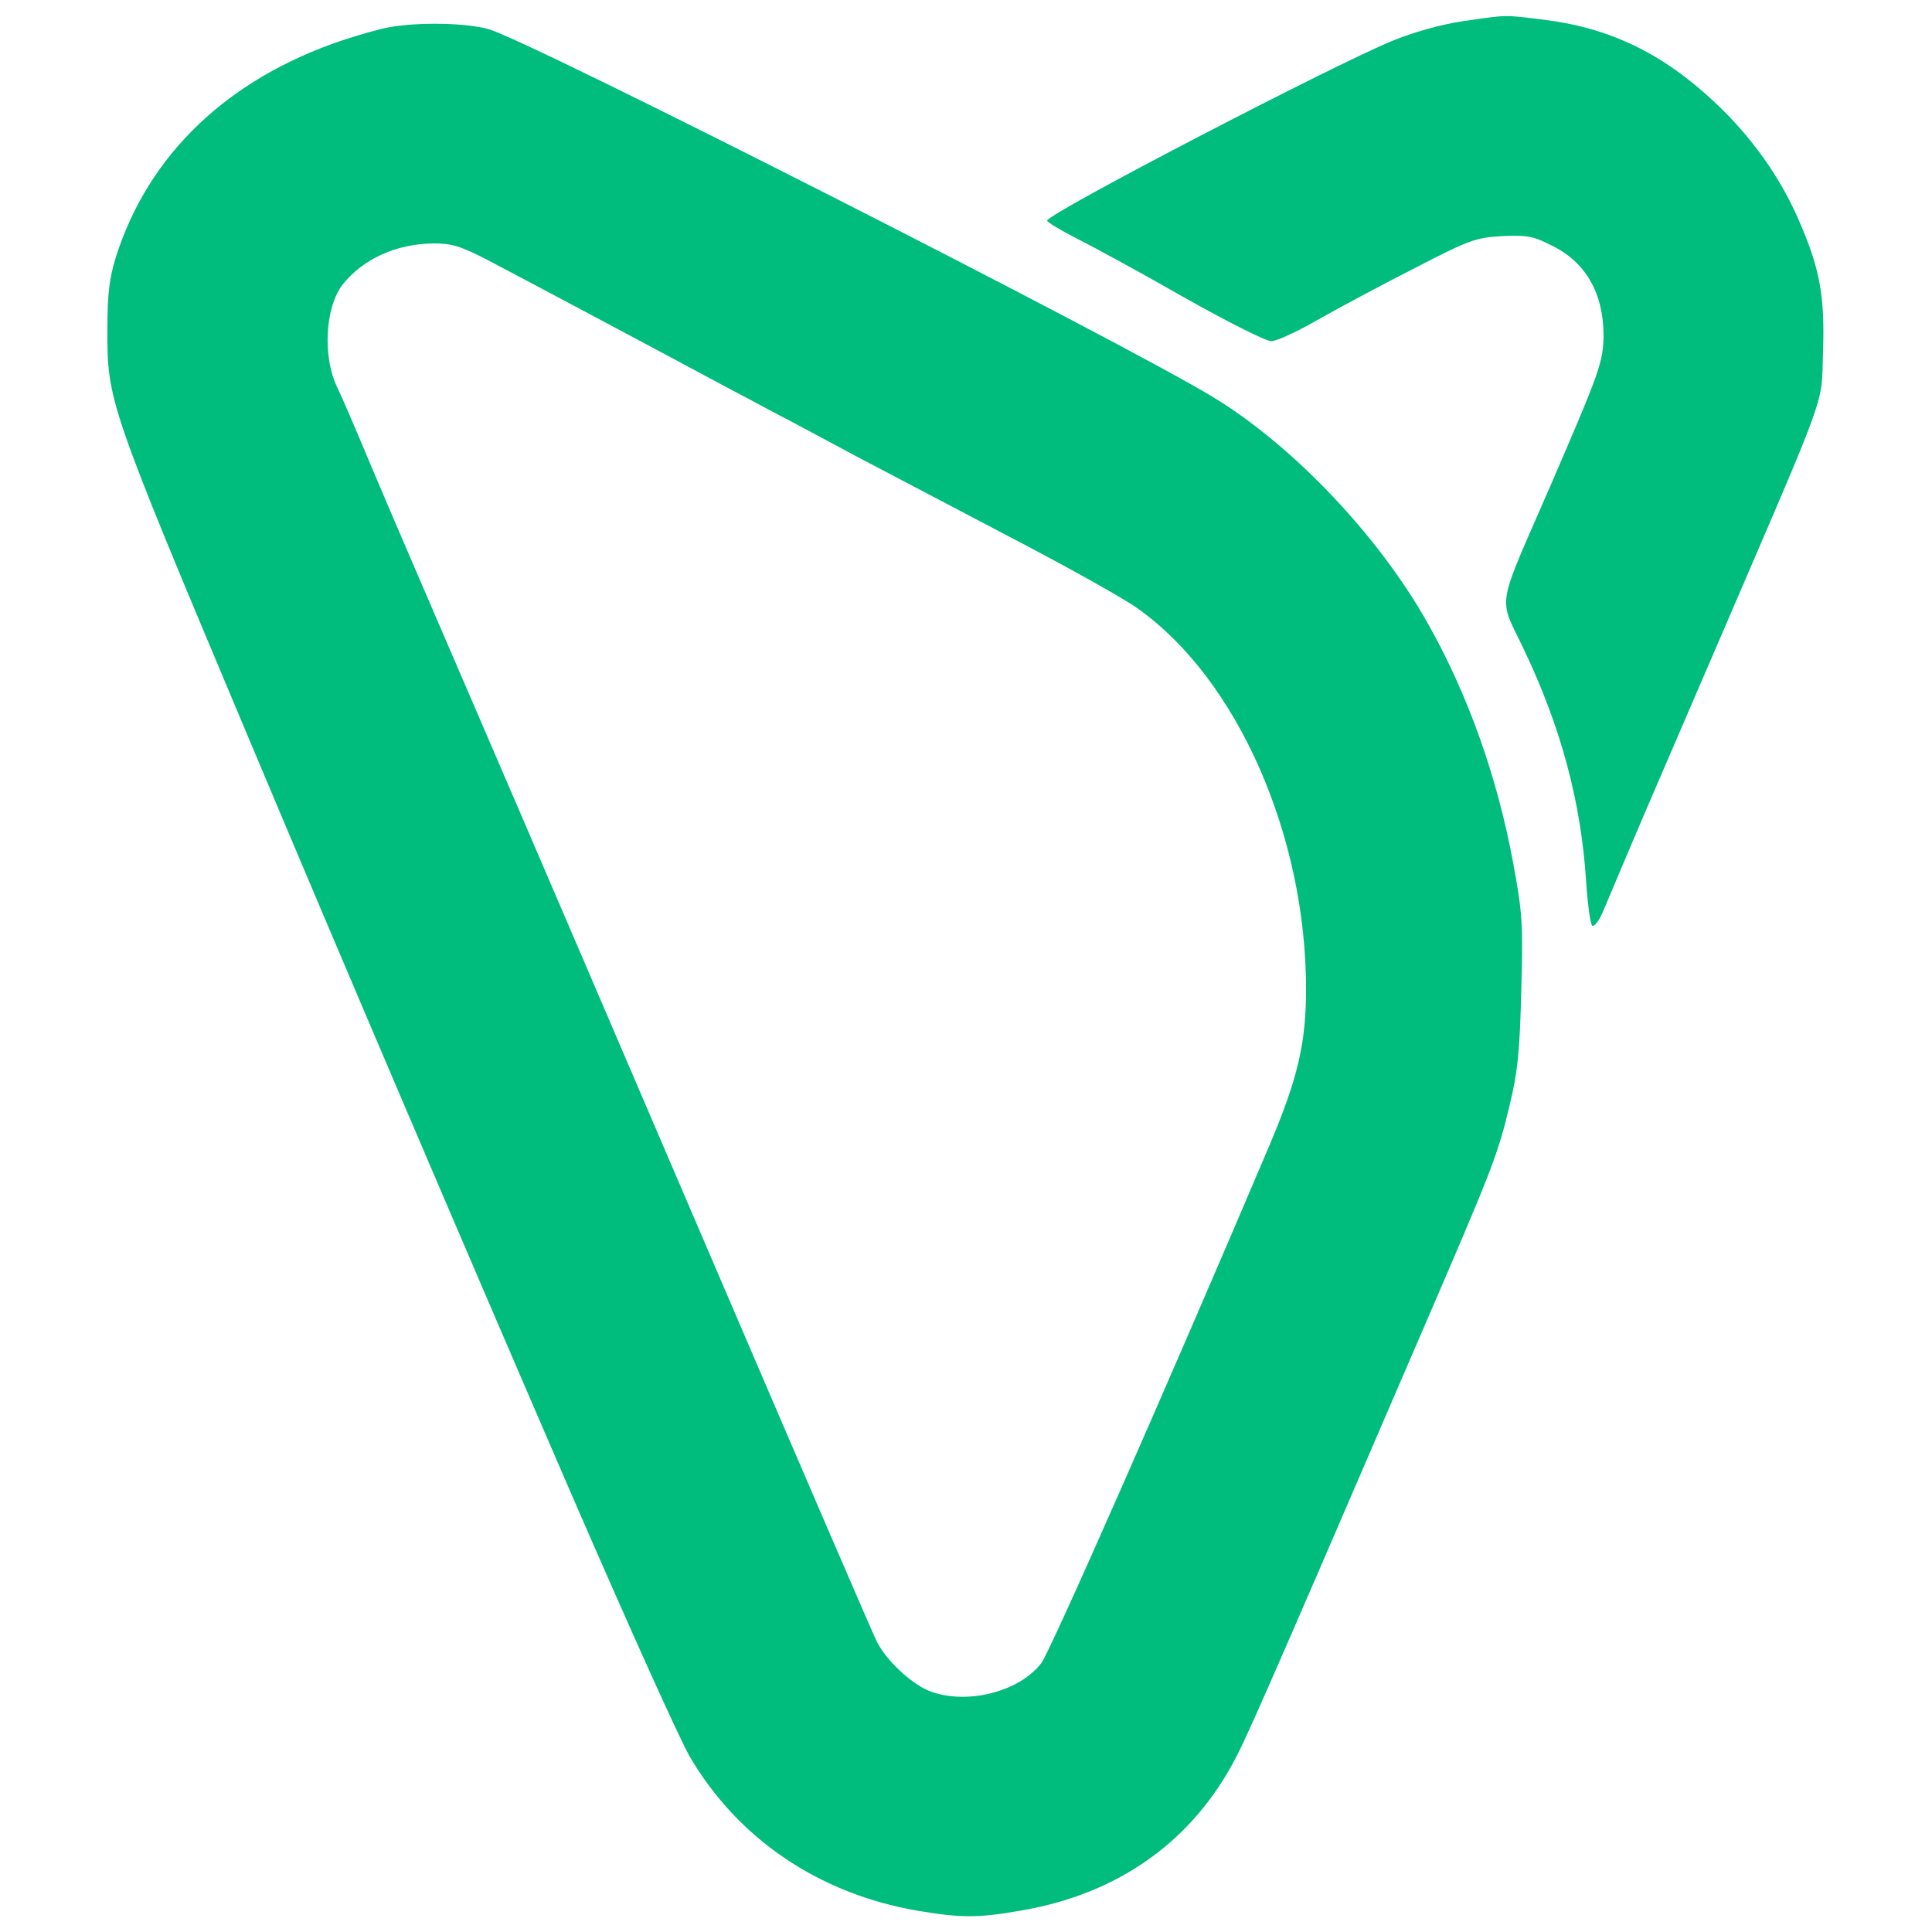
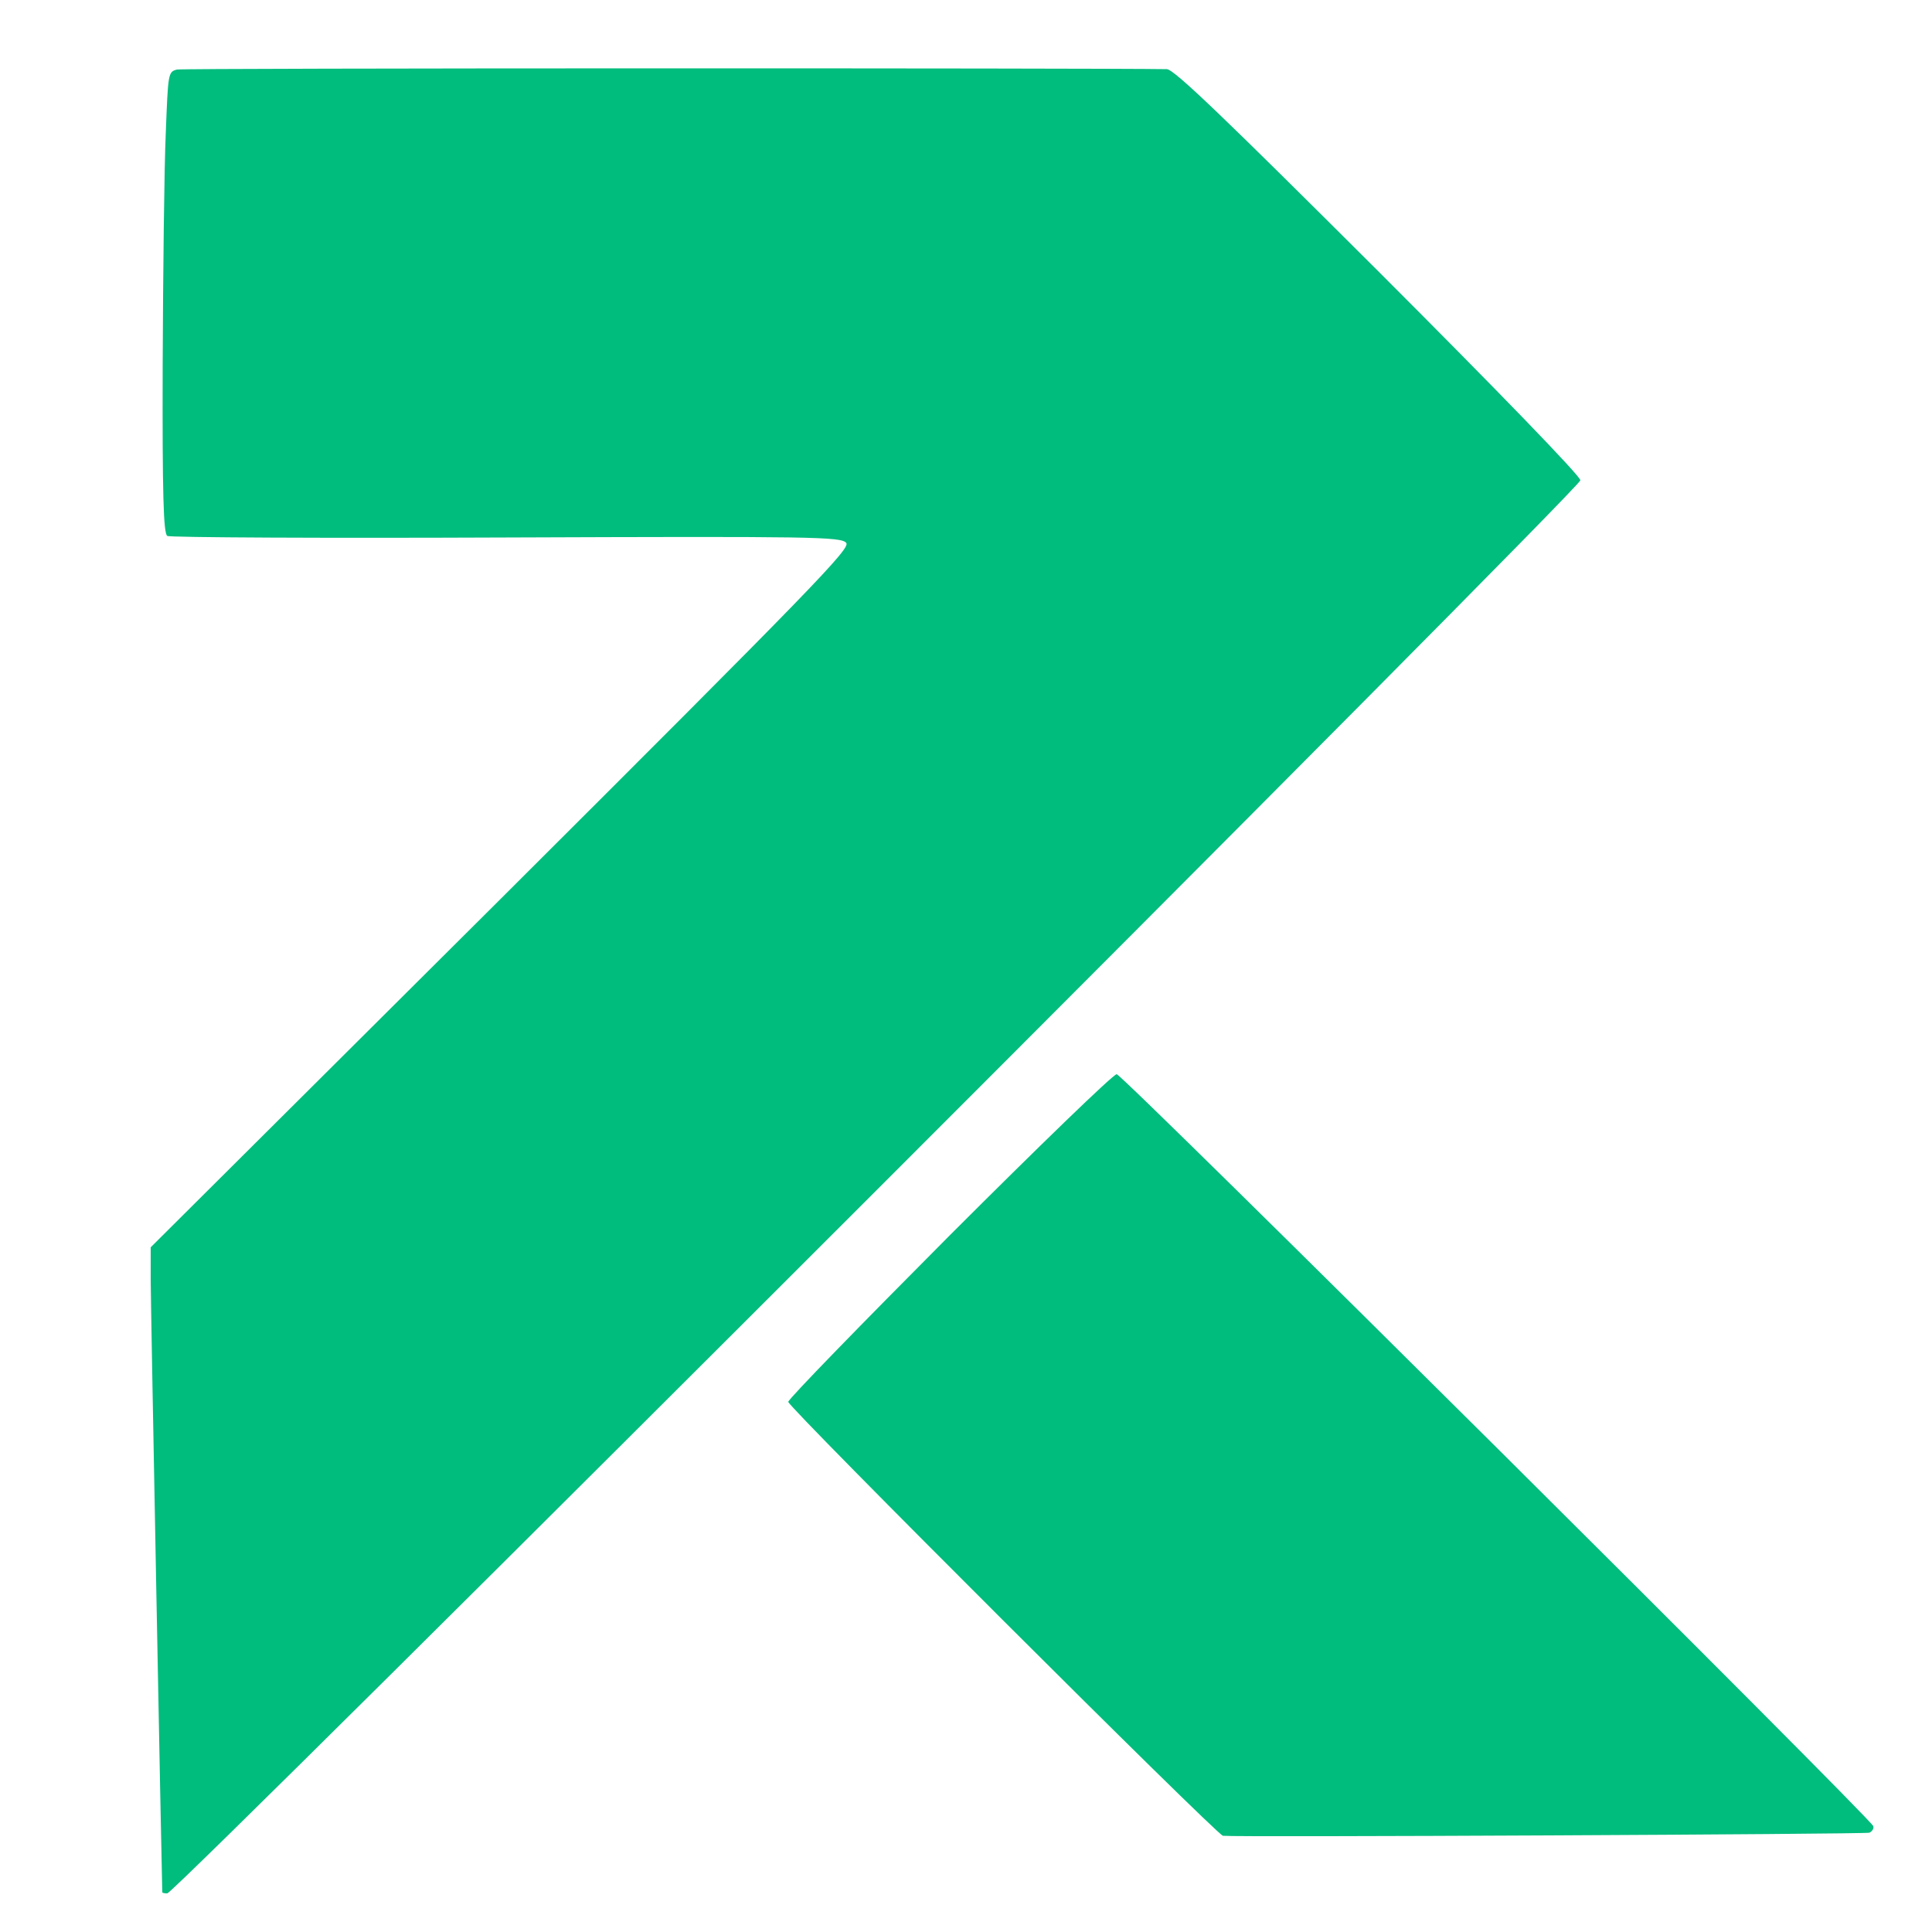
- <svg xmlns="http://www.w3.org/2000/svg" version="1.0" viewBox="0 0 500 500" preserveAspectRatio="xMidYMid meet">
+ <svg xmlns="http://www.w3.org/2000/svg" version="1.0" width="500pt" height="500pt" viewBox="0 0 500 500" preserveAspectRatio="xMidYMid meet">
  <g transform="translate(0,500) scale(0.1,-0.1)" fill="#00bc7d" stroke="none">
-     <path d="M3785 4945 c-54 -8 -126 -28 -180 -50 -148 -60 -895 -448 -895 -466 0 -4 35 -25 78 -47 42 -21 167 -89 277 -152 110 -62 211 -113 225 -113 14 0 70 26 125 58 55 31 167 91 250 133 139 72 155 77 223 81 63 3 80 0 127 -24 89 -43 135 -124 135 -234 -1 -68 -10 -93 -137 -387 -143 -329 -136 -284 -70 -423 97 -203 149 -397 162 -604 4 -59 11 -110 16 -113 5 -3 18 14 28 38 10 24 42 99 71 168 29 69 132 307 228 530 289 672 265 605 270 750 5 146 -9 218 -64 343 -48 110 -122 214 -216 302 -135 127 -272 193 -443 214 -104 13 -93 13 -210 -4z" />
-     <path d="M1010 4930 c-25 -4 -80 -20 -123 -34 -298 -100 -503 -296 -587 -561 -17 -55 -22 -95 -22 -185 -1 -186 2 -196 357 -1040 246 -586 580 -1367 843 -1975 147 -339 280 -634 307 -681 125 -213 334 -355 590 -399 113 -19 158 -19 270 1 243 42 429 171 542 374 34 61 62 123 483 1100 195 452 205 477 237 610 21 87 26 138 30 295 5 175 3 202 -21 332 -41 222 -117 436 -221 620 -127 226 -348 459 -555 585 -240 146 -1779 928 -1877 953 -60 16 -177 18 -253 5z m252 -603 c71 -37 402 -213 633 -337 39 -20 108 -58 155 -82 47 -25 123 -66 170 -91 47 -25 216 -113 375 -197 160 -83 318 -171 351 -196 256 -182 434 -586 434 -983 0 -141 -21 -231 -95 -406 -262 -617 -566 -1307 -590 -1339 -58 -76 -198 -110 -293 -71 -46 20 -108 78 -132 125 -10 19 -200 460 -423 980 -223 520 -498 1161 -612 1425 -114 264 -239 554 -277 645 -38 91 -76 179 -84 195 -40 79 -33 210 13 269 53 66 138 105 235 106 48 0 70 -7 140 -43z" />
+     <path d="M458 4820 c-23 -6 -23 -9 -29 -165 -4 -88 -7 -357 -8 -597 -1 -339 2 -439 12 -445 6 -4 401 -6 877 -4 796 3 867 2 880 -14 12 -14 -84 -113 -893 -920 l-907 -903 0 -84 c0 -61 29 -1571 30 -1585 0 -2 6 -3 13 -3 21 0 3657 3636 3657 3657 0 11 -212 230 -523 541 -402 401 -528 522 -547 523 -169 3 -2545 3 -2562 -1z" />
+     <path d="M2457 1802 c-229 -230 -417 -423 -417 -430 0 -14 1109 -1121 1125 -1123 33 -4 1661 4 1673 8 7 3 12 11 10 17 -6 20 -1943 1946 -1958 1946 -9 0 -203 -188 -433 -418z" />
  </g>
</svg>
